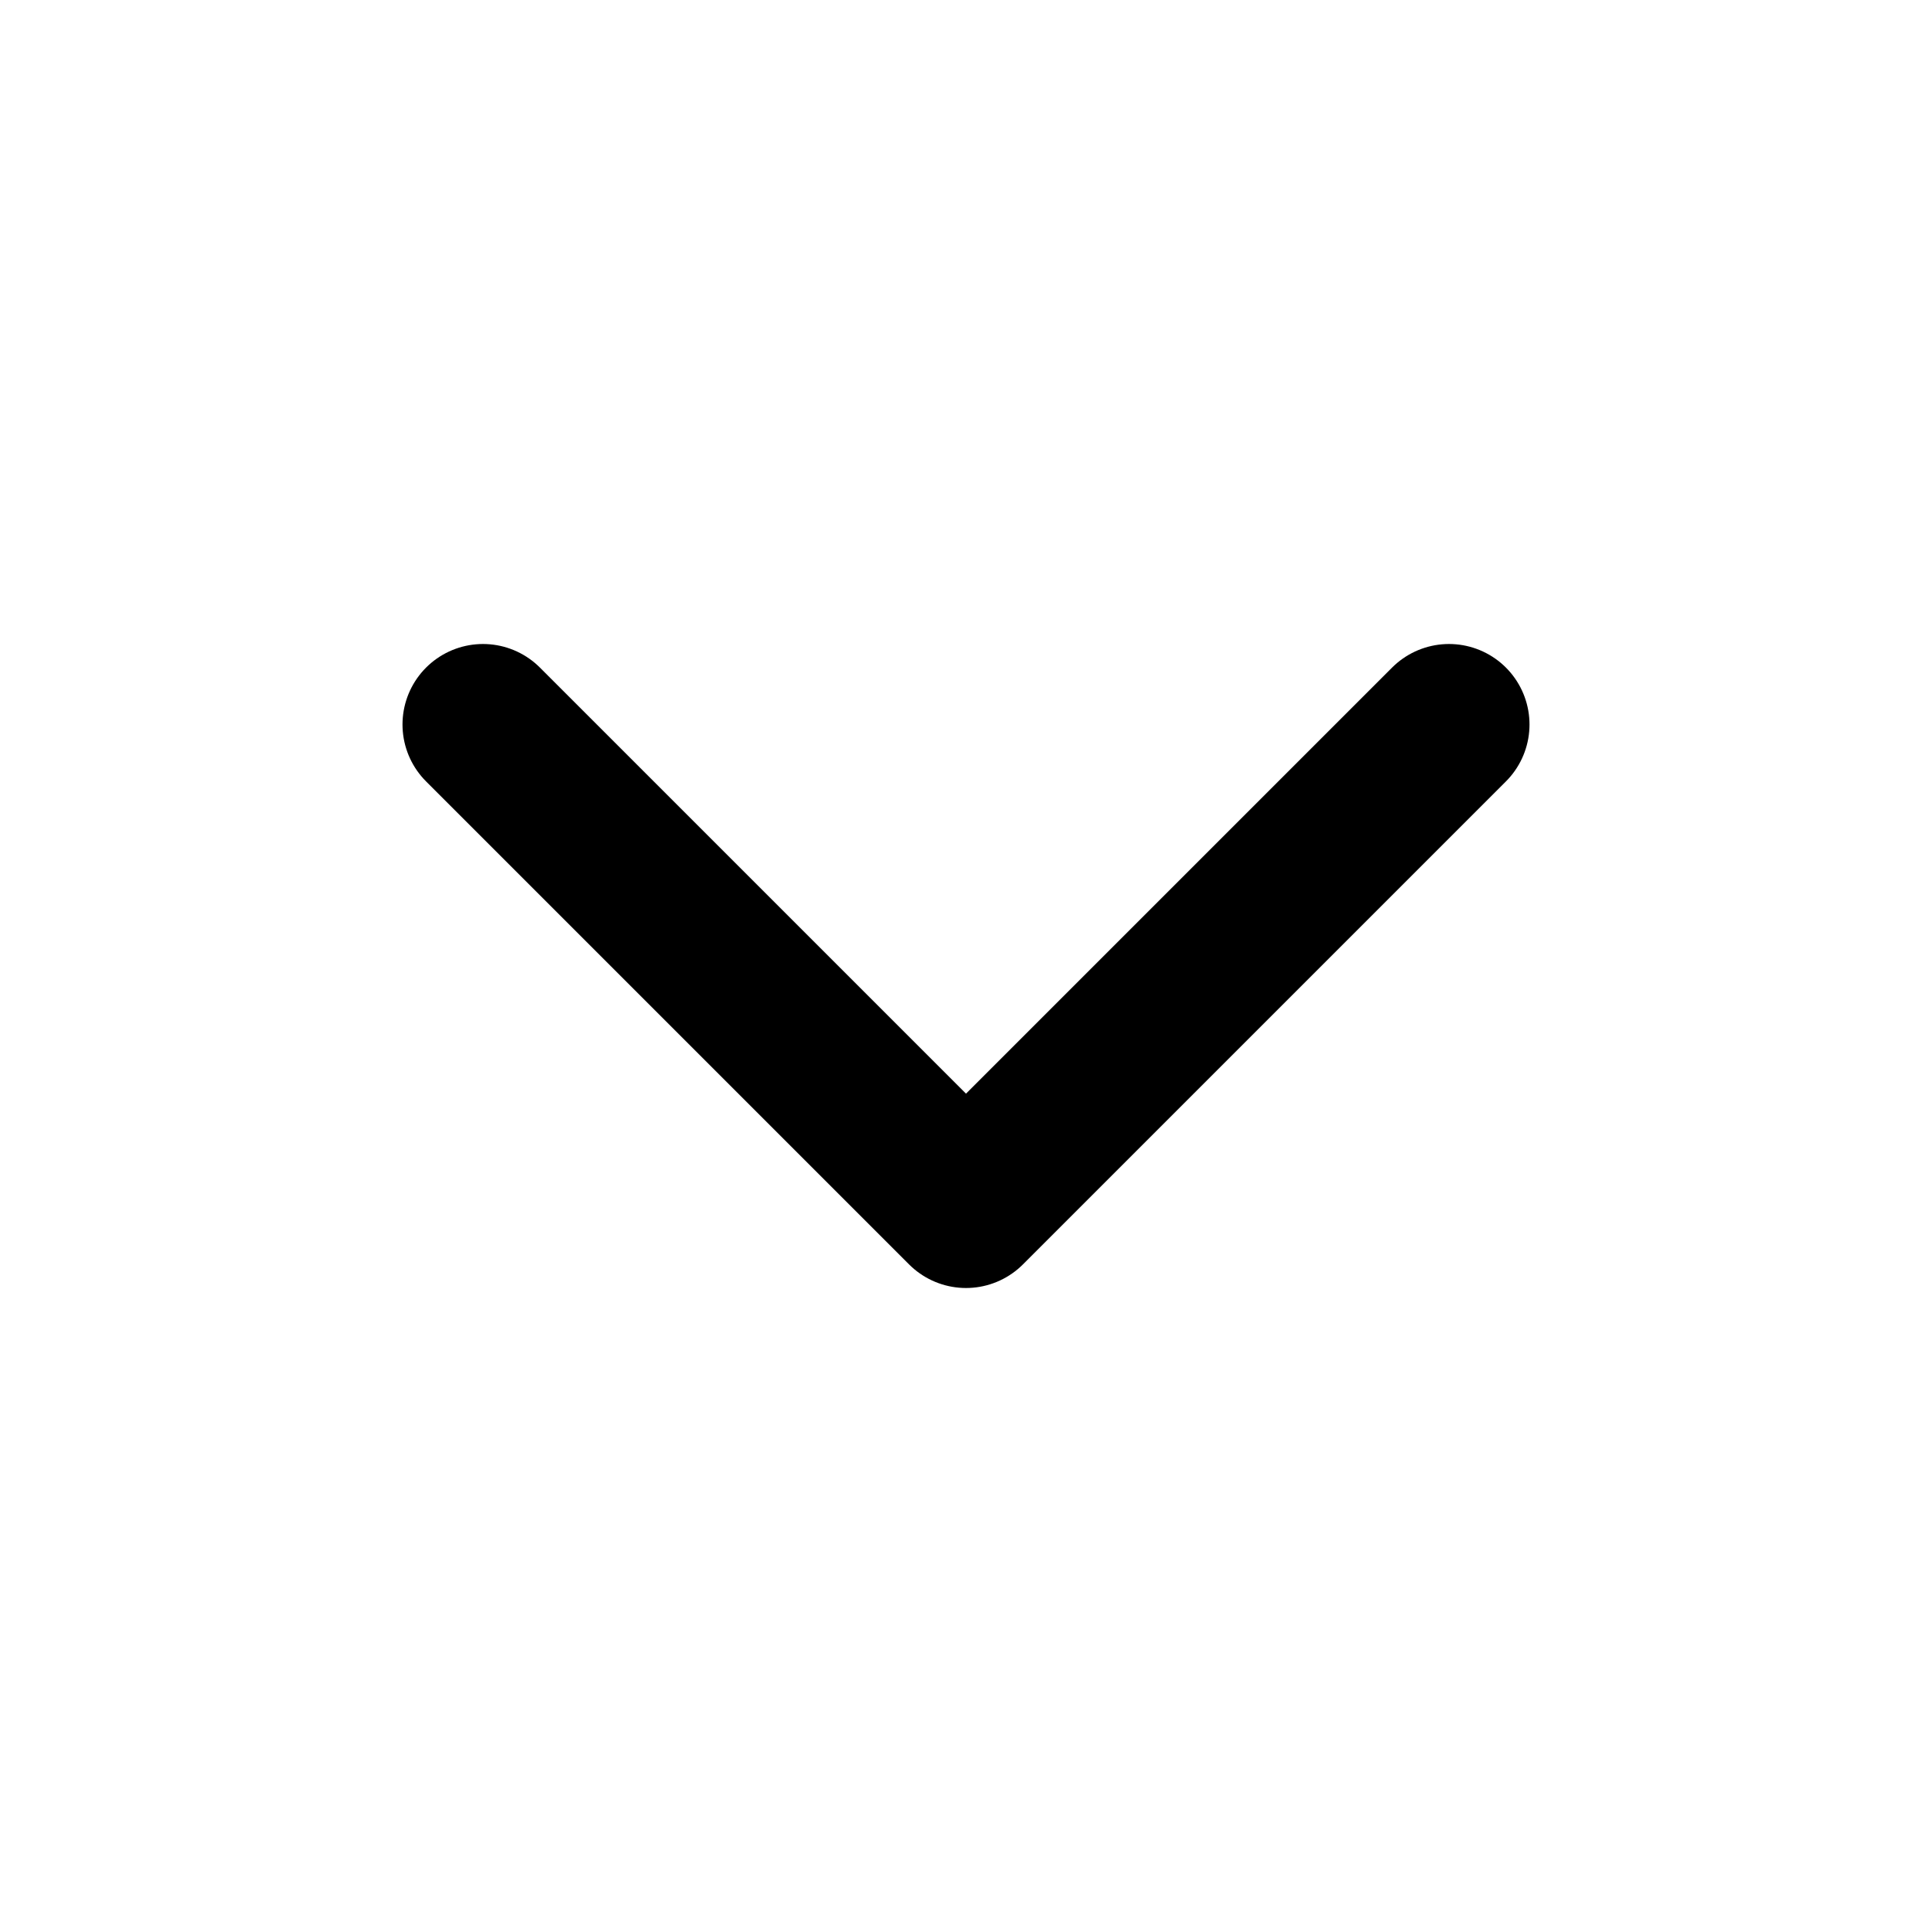
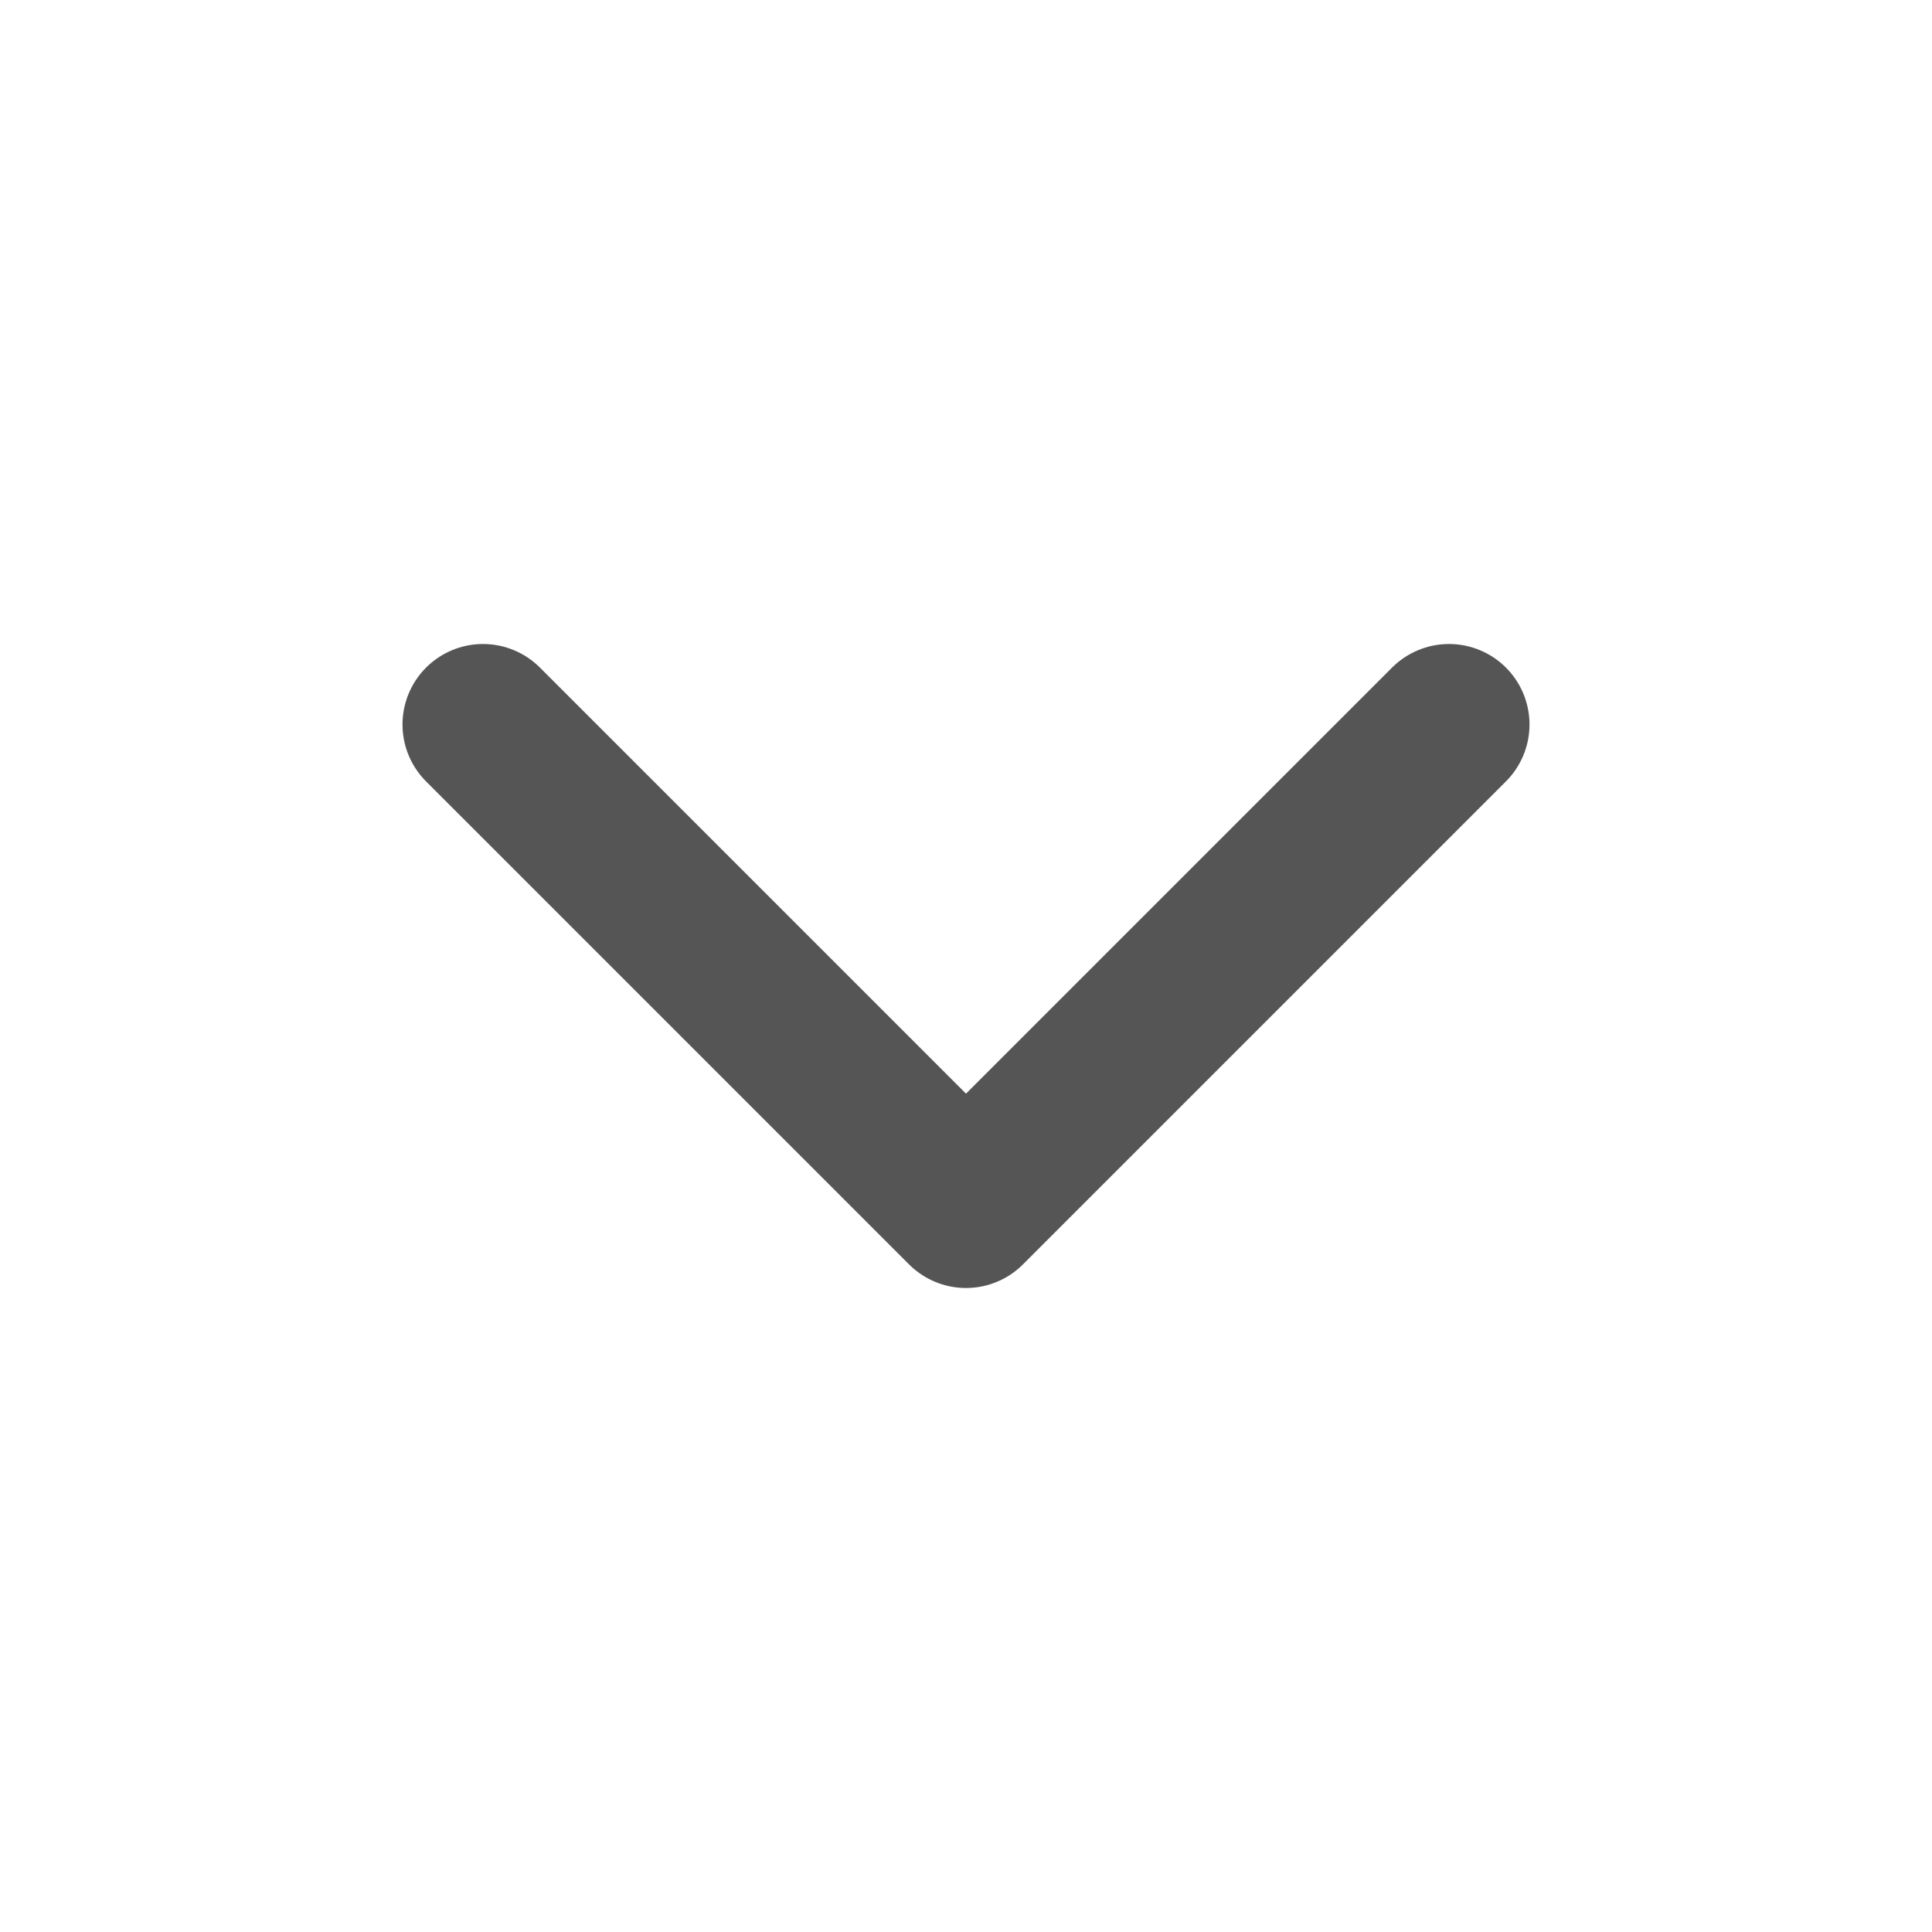
- <svg xmlns="http://www.w3.org/2000/svg" class="icon icon-tabler icon-tabler-chevron-down" width="24" height="24" viewBox="0 0 24 24" stroke-width="2" stroke="currentColor" fill="none" stroke-linecap="round" stroke-linejoin="round">
+ <svg xmlns="http://www.w3.org/2000/svg" class="icon icon-tabler icon-tabler-chevron-down" width="24" height="24" viewBox="0 0 24 24" stroke-width="2" stroke="#555555" fill="none" stroke-linecap="round" stroke-linejoin="round">
  <path stroke="none" d="M0 0h24v24H0z" fill="none" />
  <path d="M6 9l6 6l6 -6" />
</svg>
